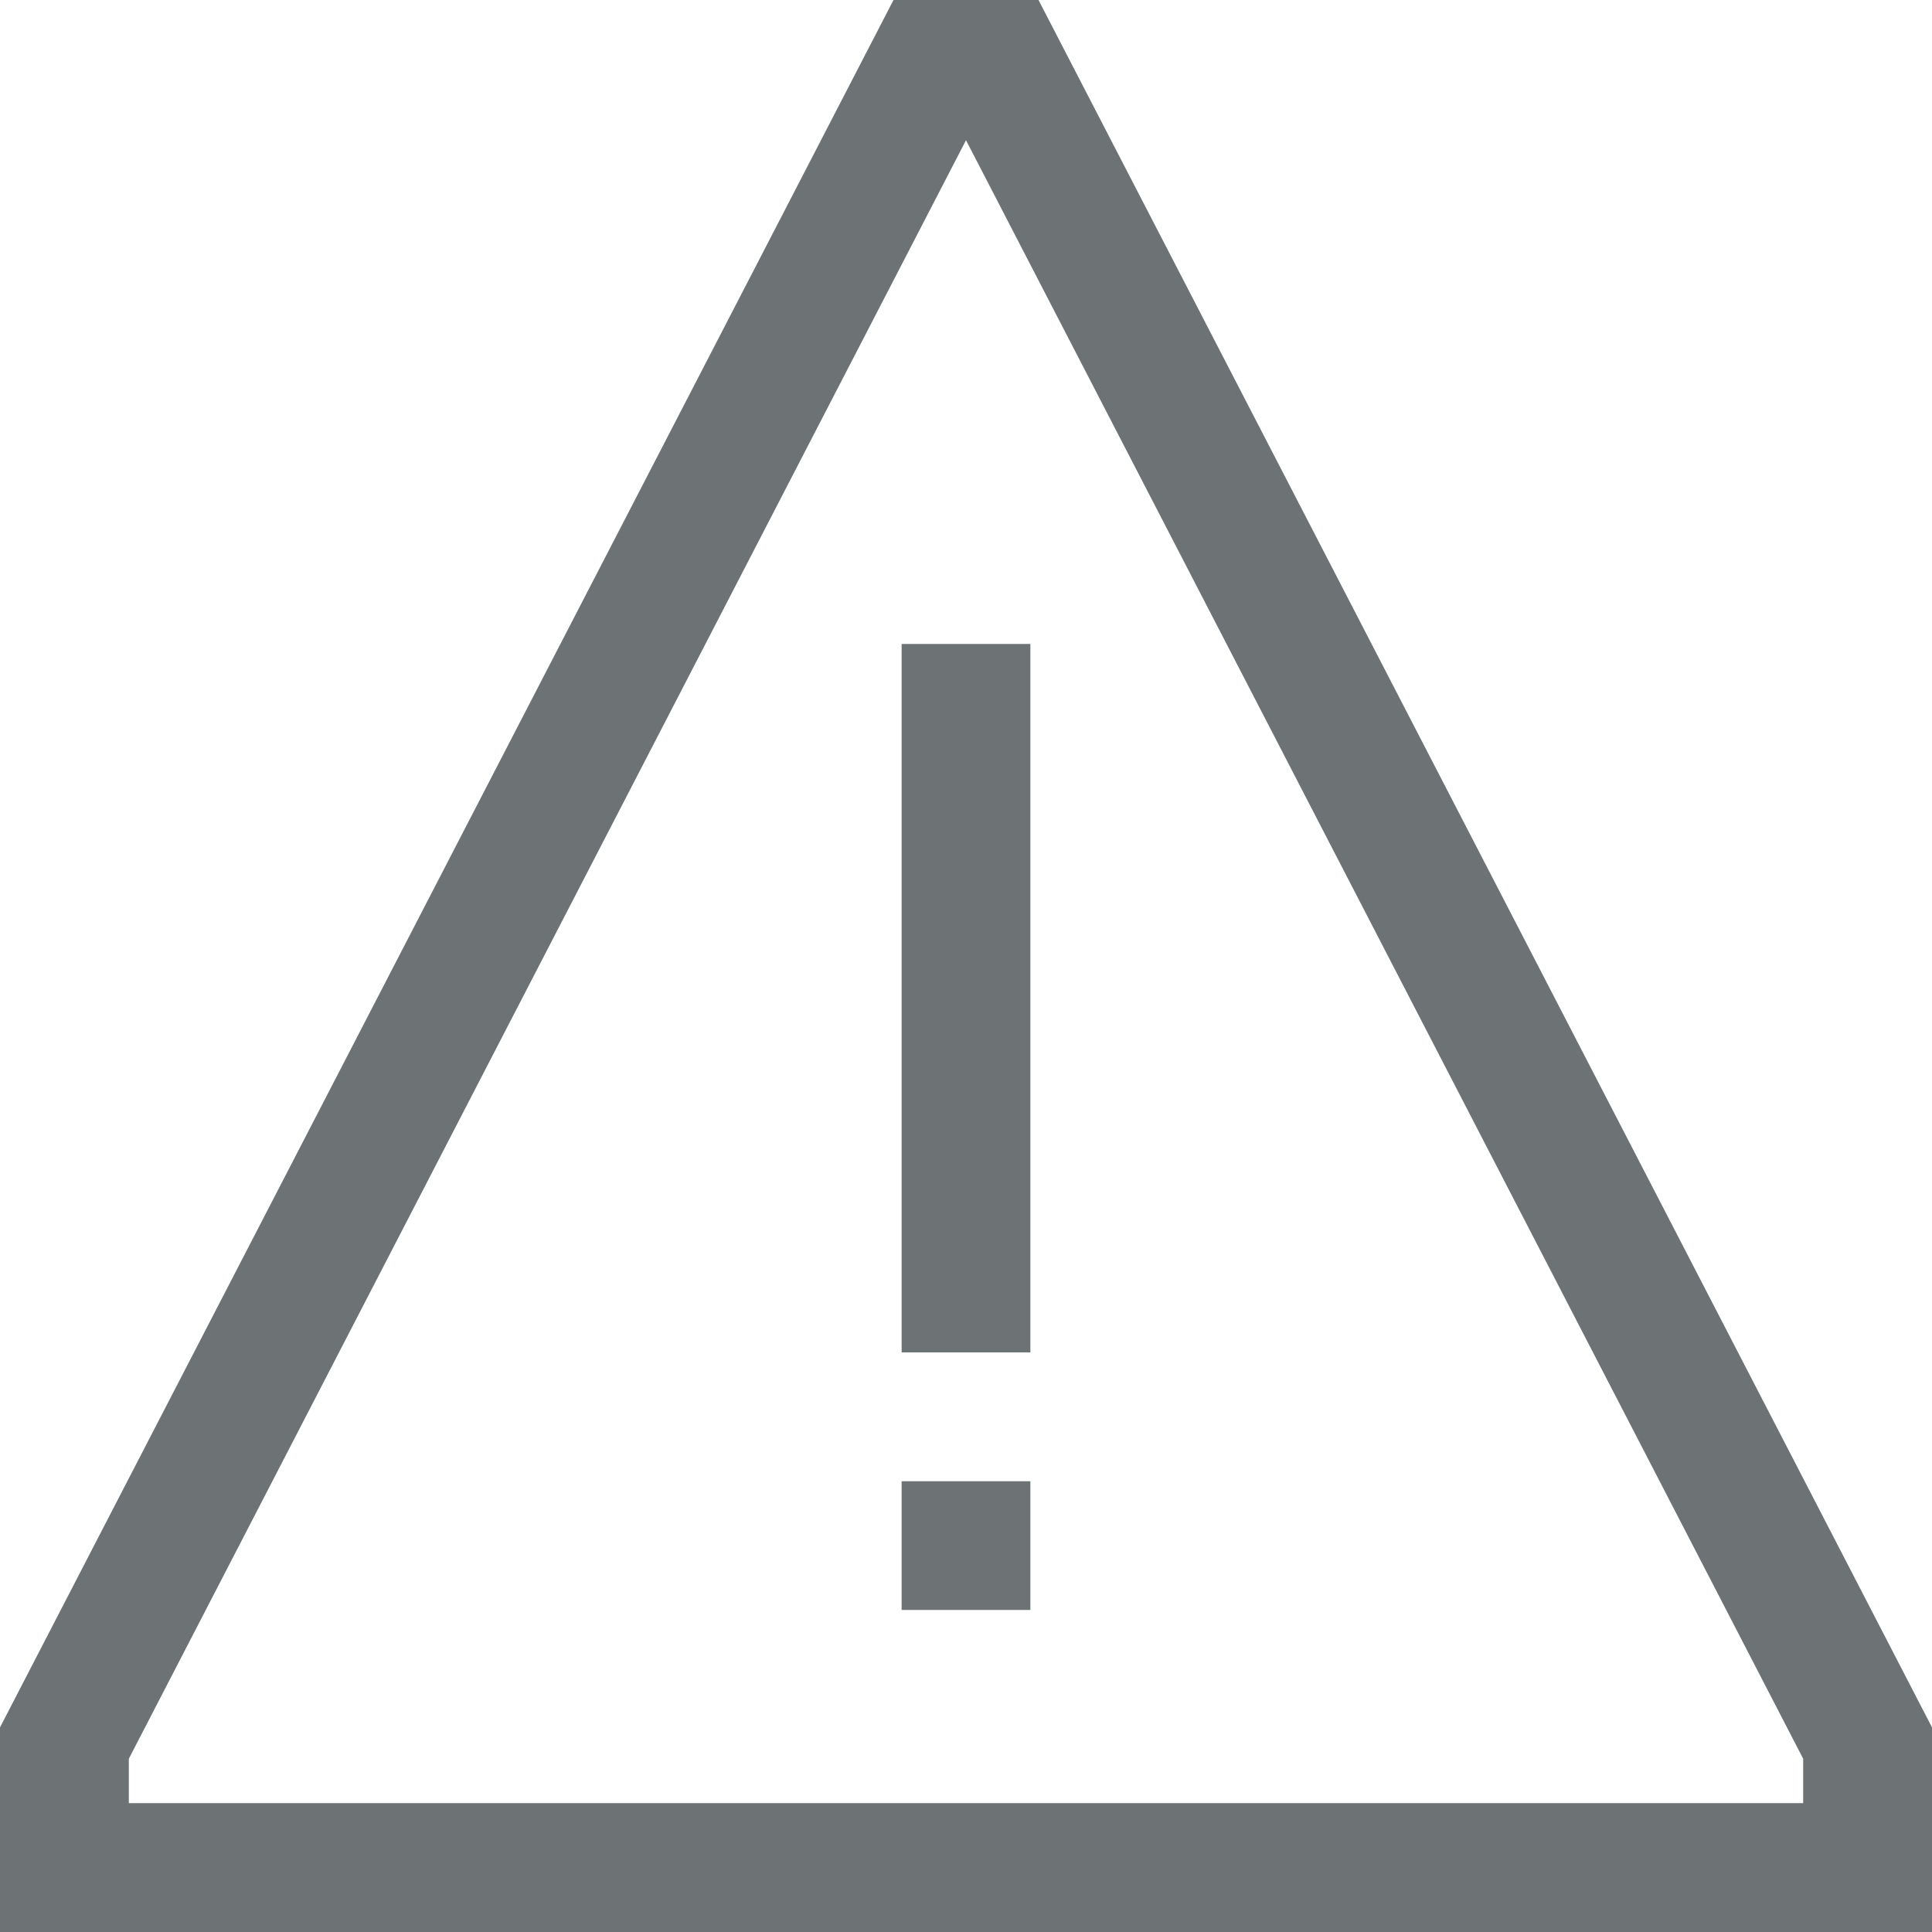
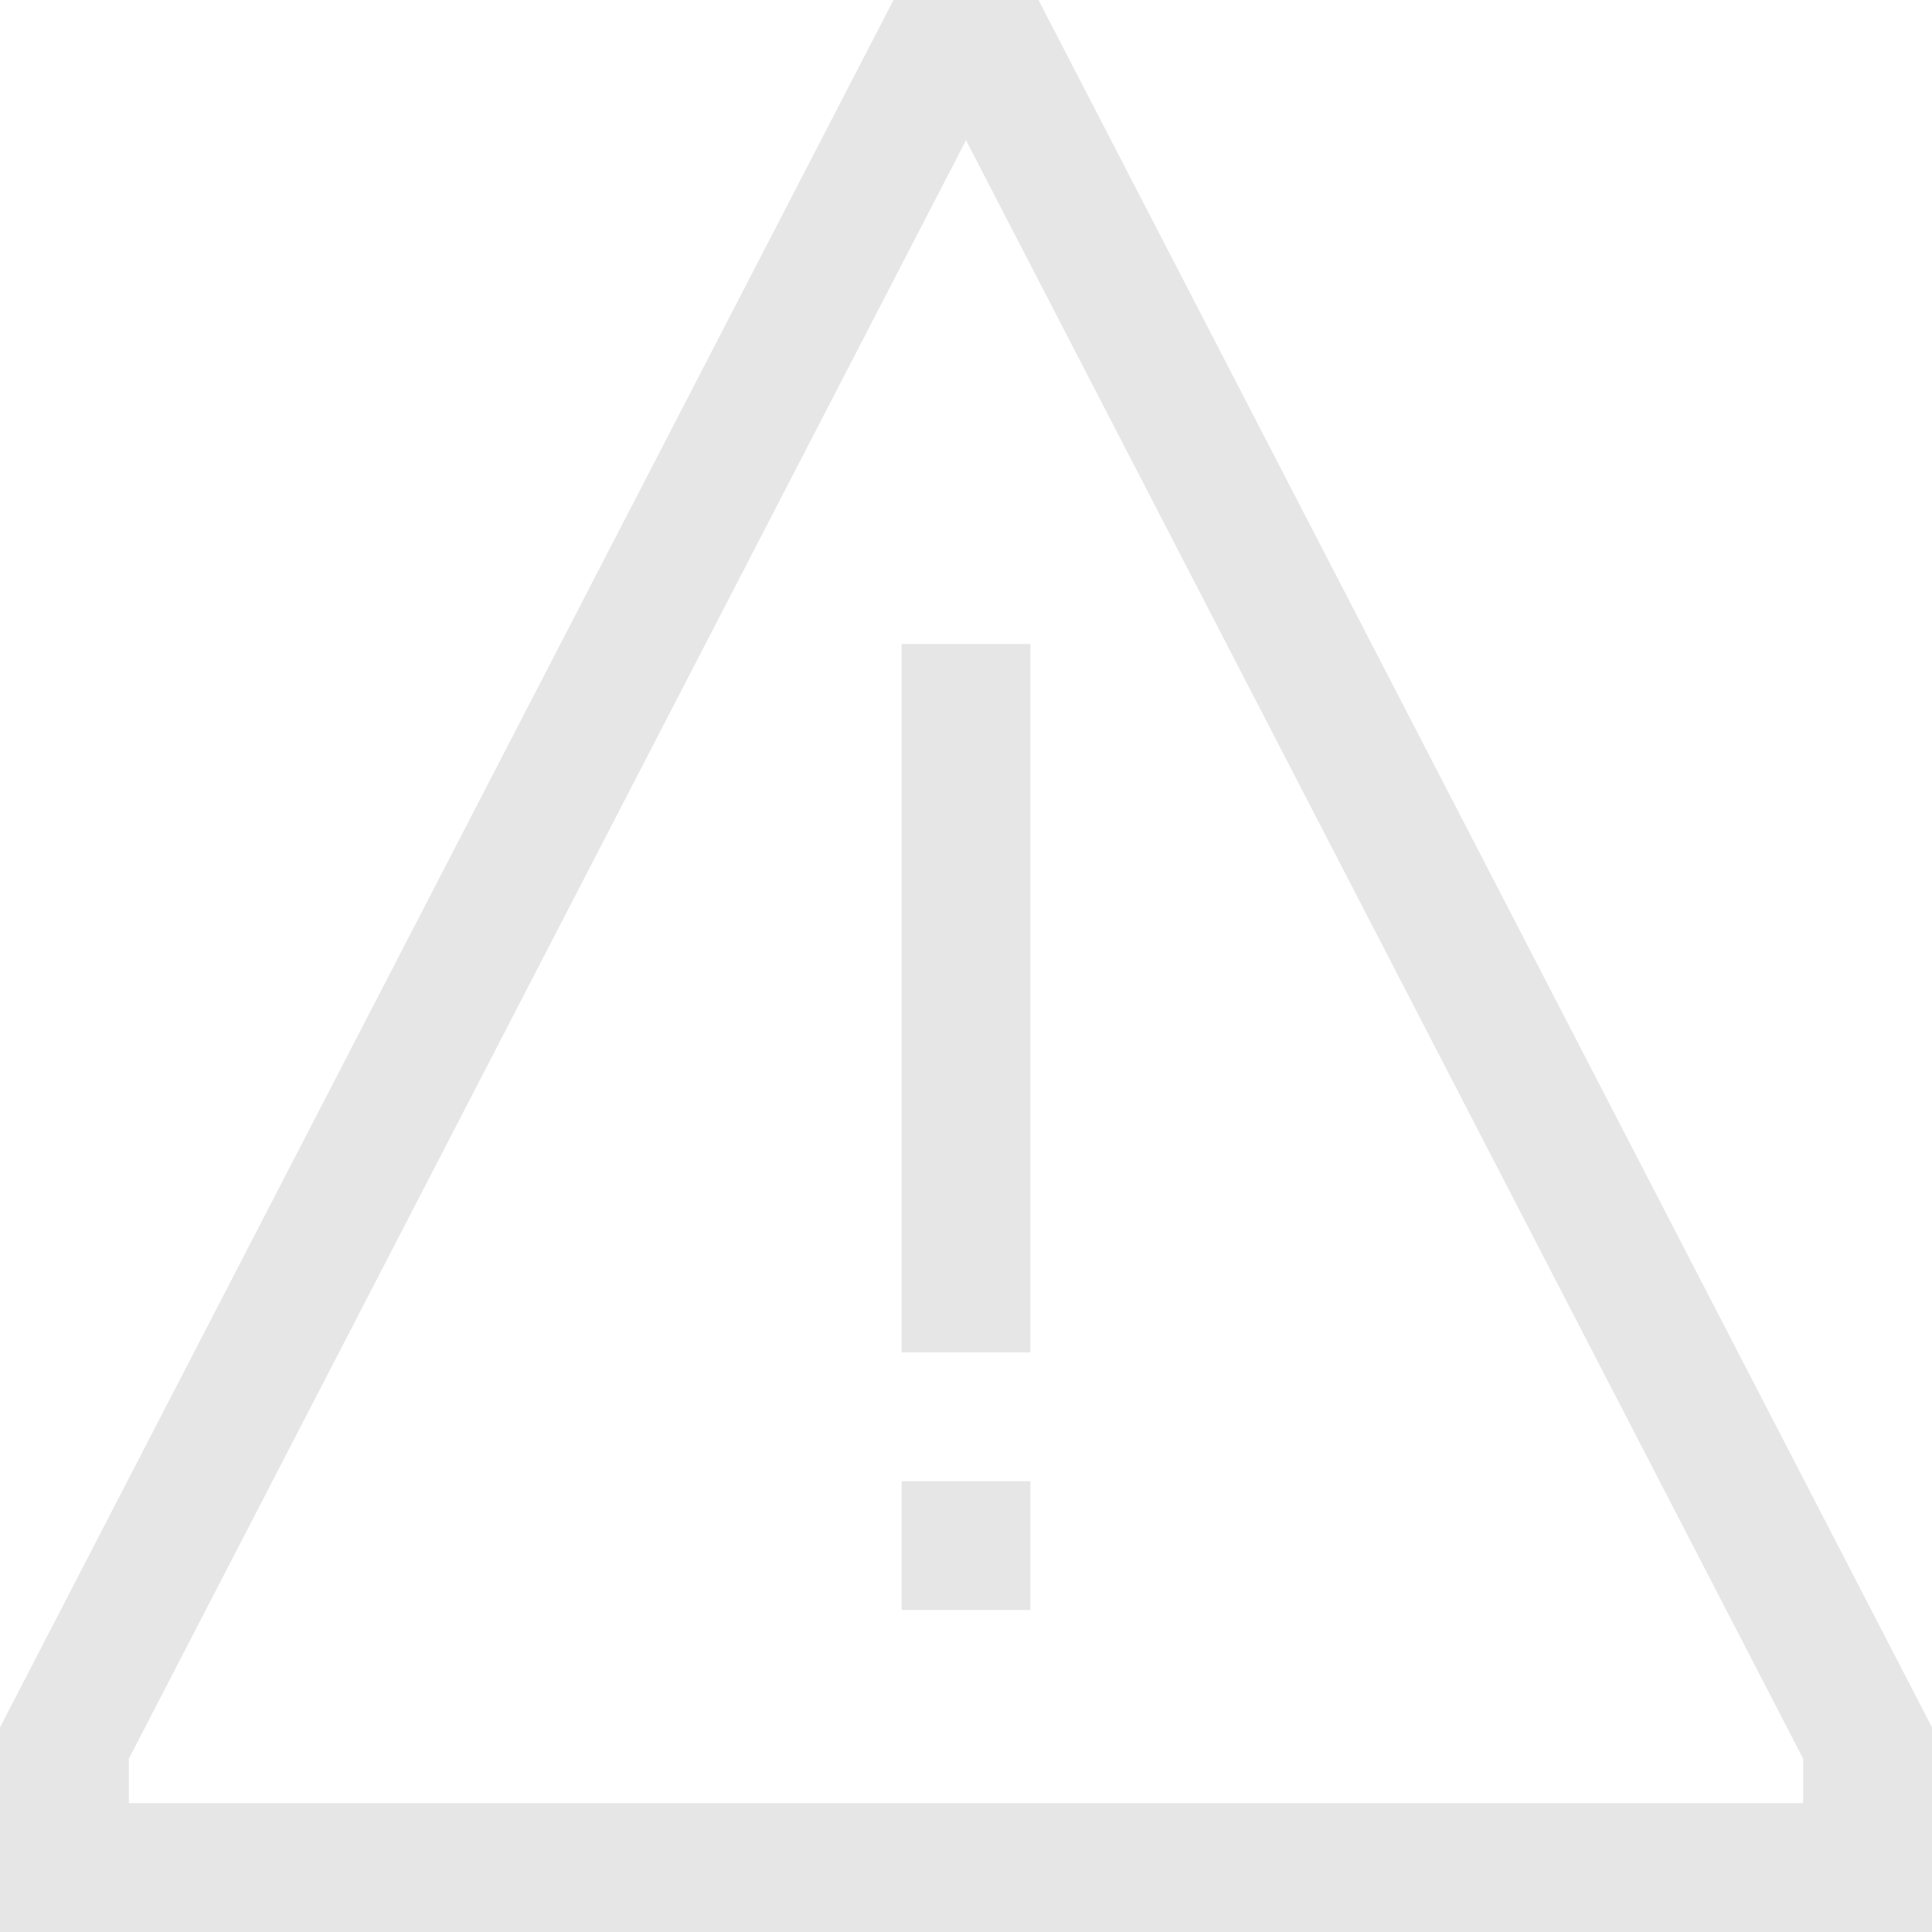
<svg xmlns="http://www.w3.org/2000/svg" width="19" height="19" viewBox="0 0 19 19" fill="none">
-   <path d="M10.133 6.333H8.867V13.3H10.133V6.333Z" fill="#6D7275" />
-   <path d="M10.133 14.567H8.867V15.833H10.133V14.567Z" fill="#6D7275" />
-   <path d="M10.213 0H8.787L0 16.988V19H19V16.988L10.213 0ZM17.733 17.733H1.267V17.296L9.5 1.379L17.733 17.296V17.733Z" fill="#6D7275" />
+   <path d="M10.133 6.333H8.867V13.3H10.133V6.333Z" fill="#E6E6E6" />
+   <path d="M10.133 14.567H8.867V15.833H10.133V14.567Z" fill="#E6E6E6" />
+   <path d="M10.213 0H8.787L0 16.988V19H19V16.988L10.213 0ZM17.733 17.733H1.267V17.296L9.5 1.379L17.733 17.296V17.733Z" fill="#E6E6E6" />
</svg>
